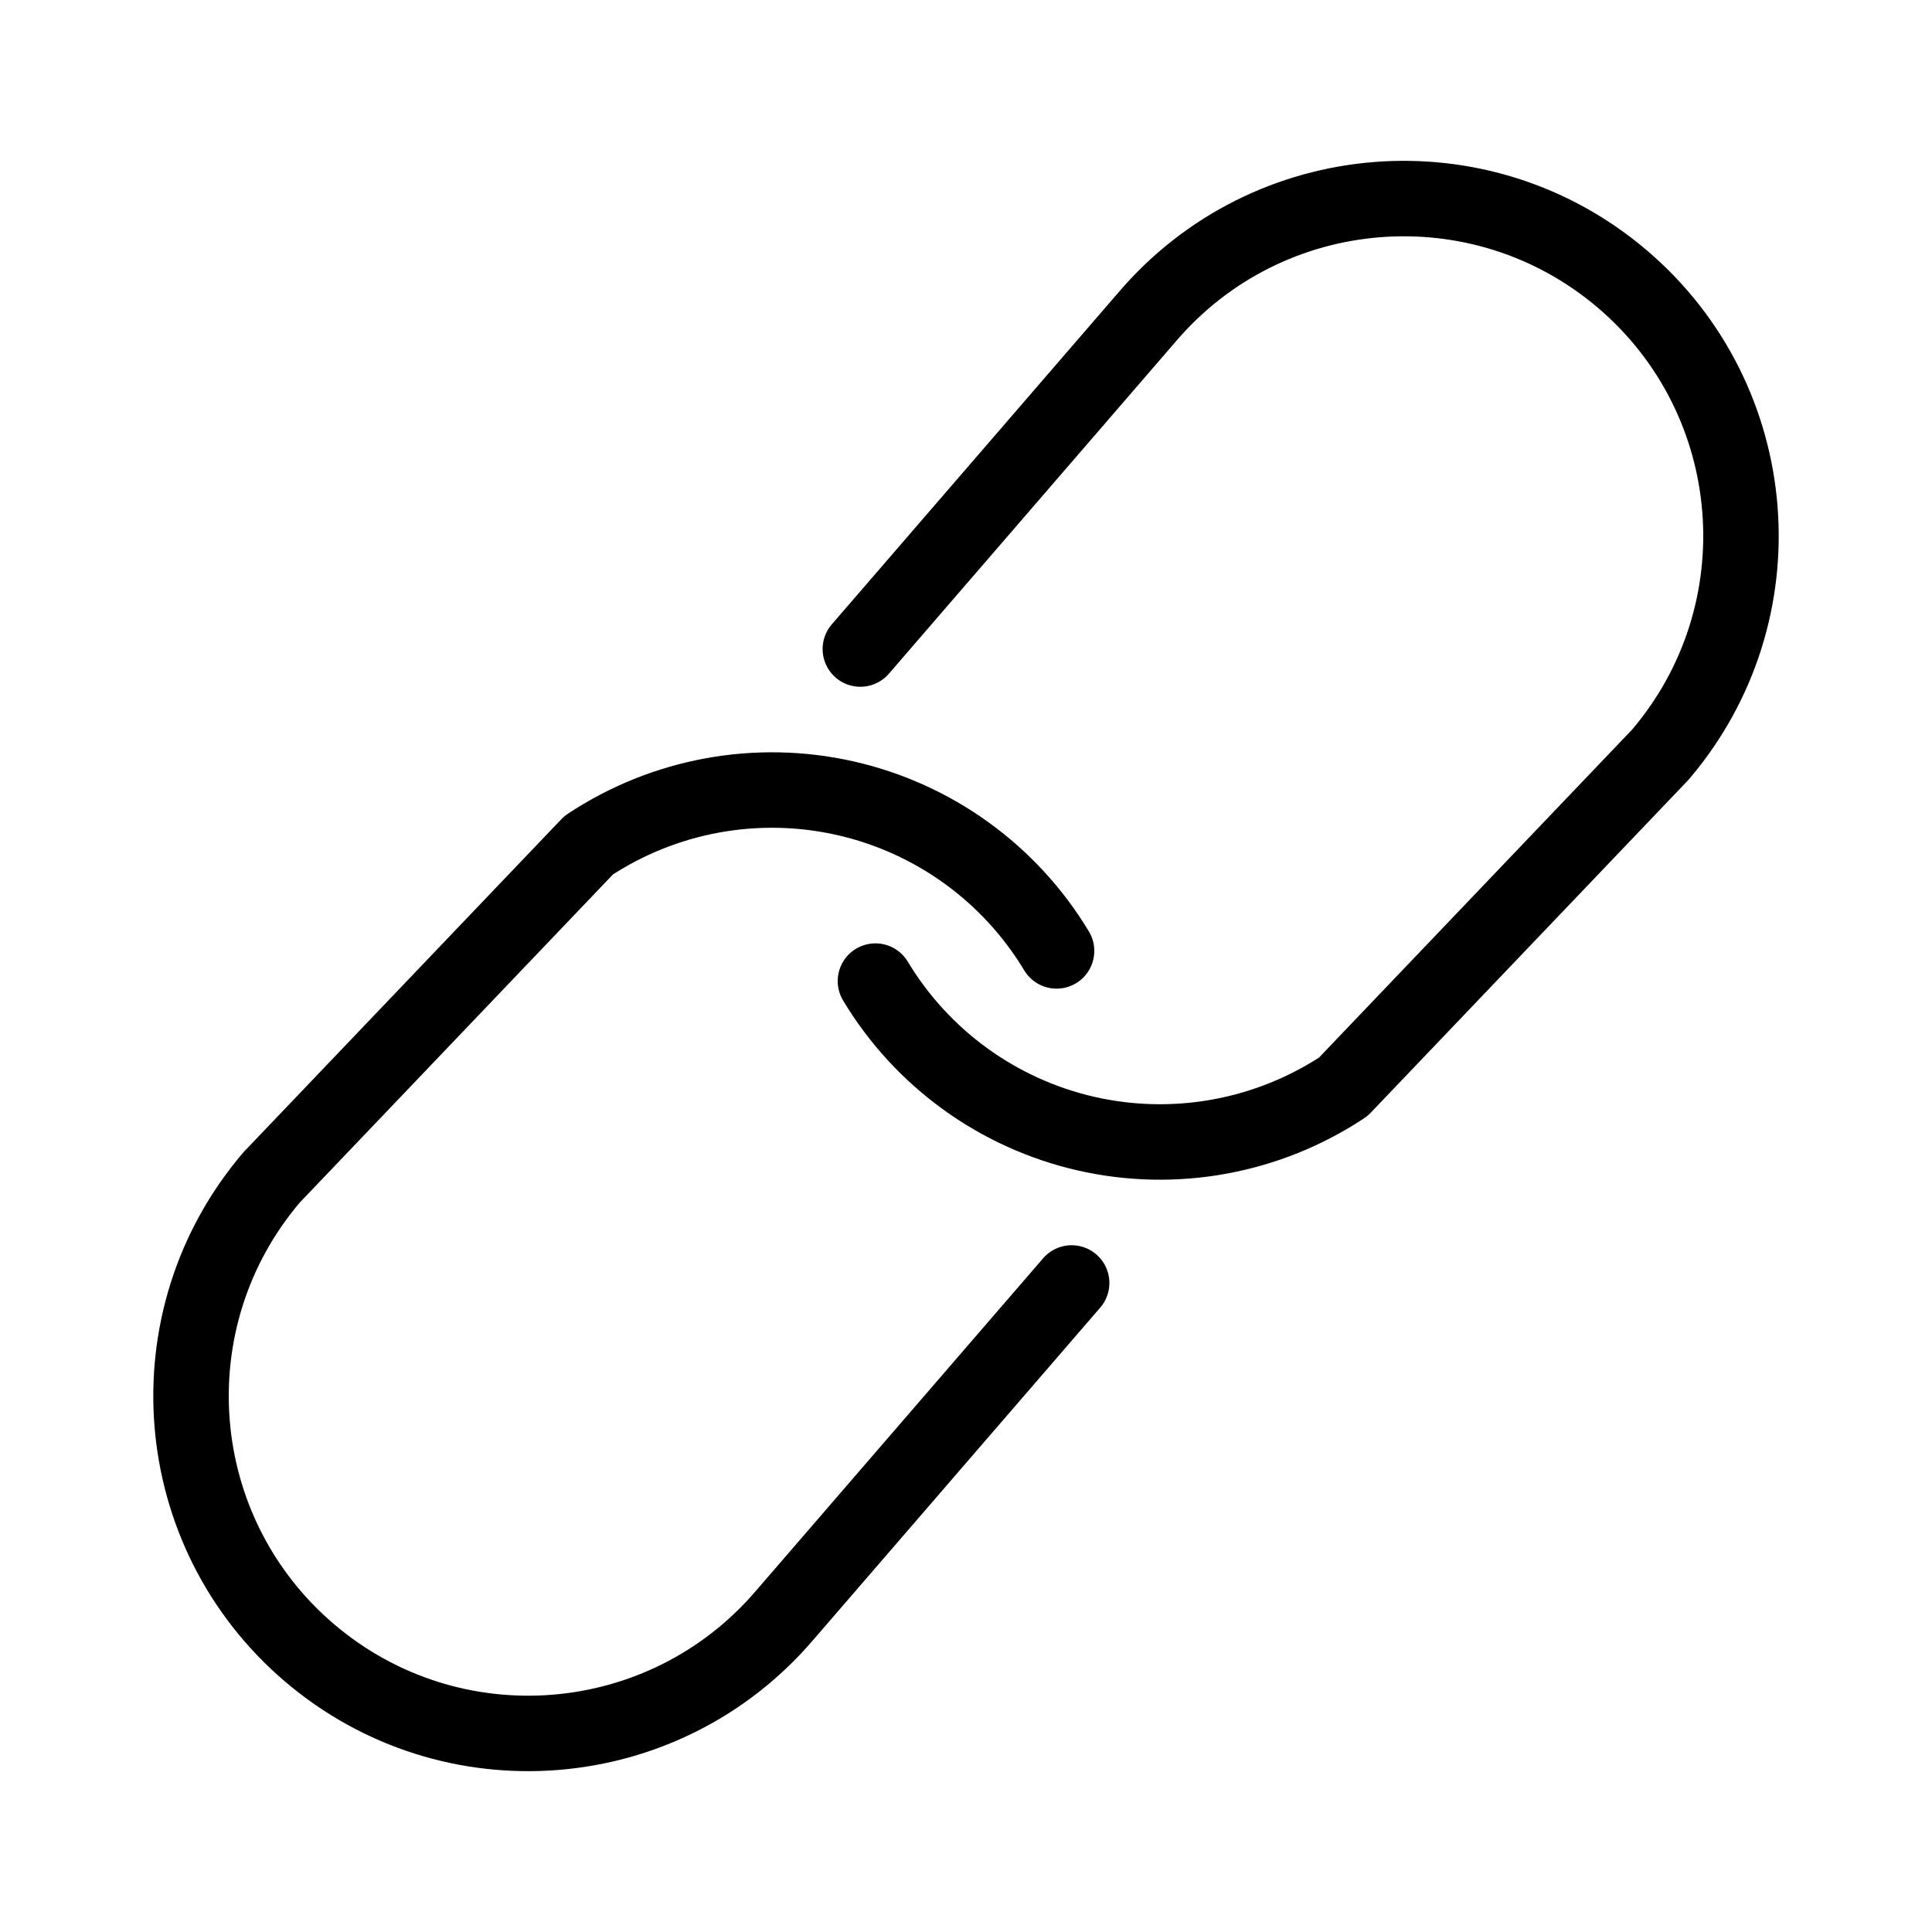
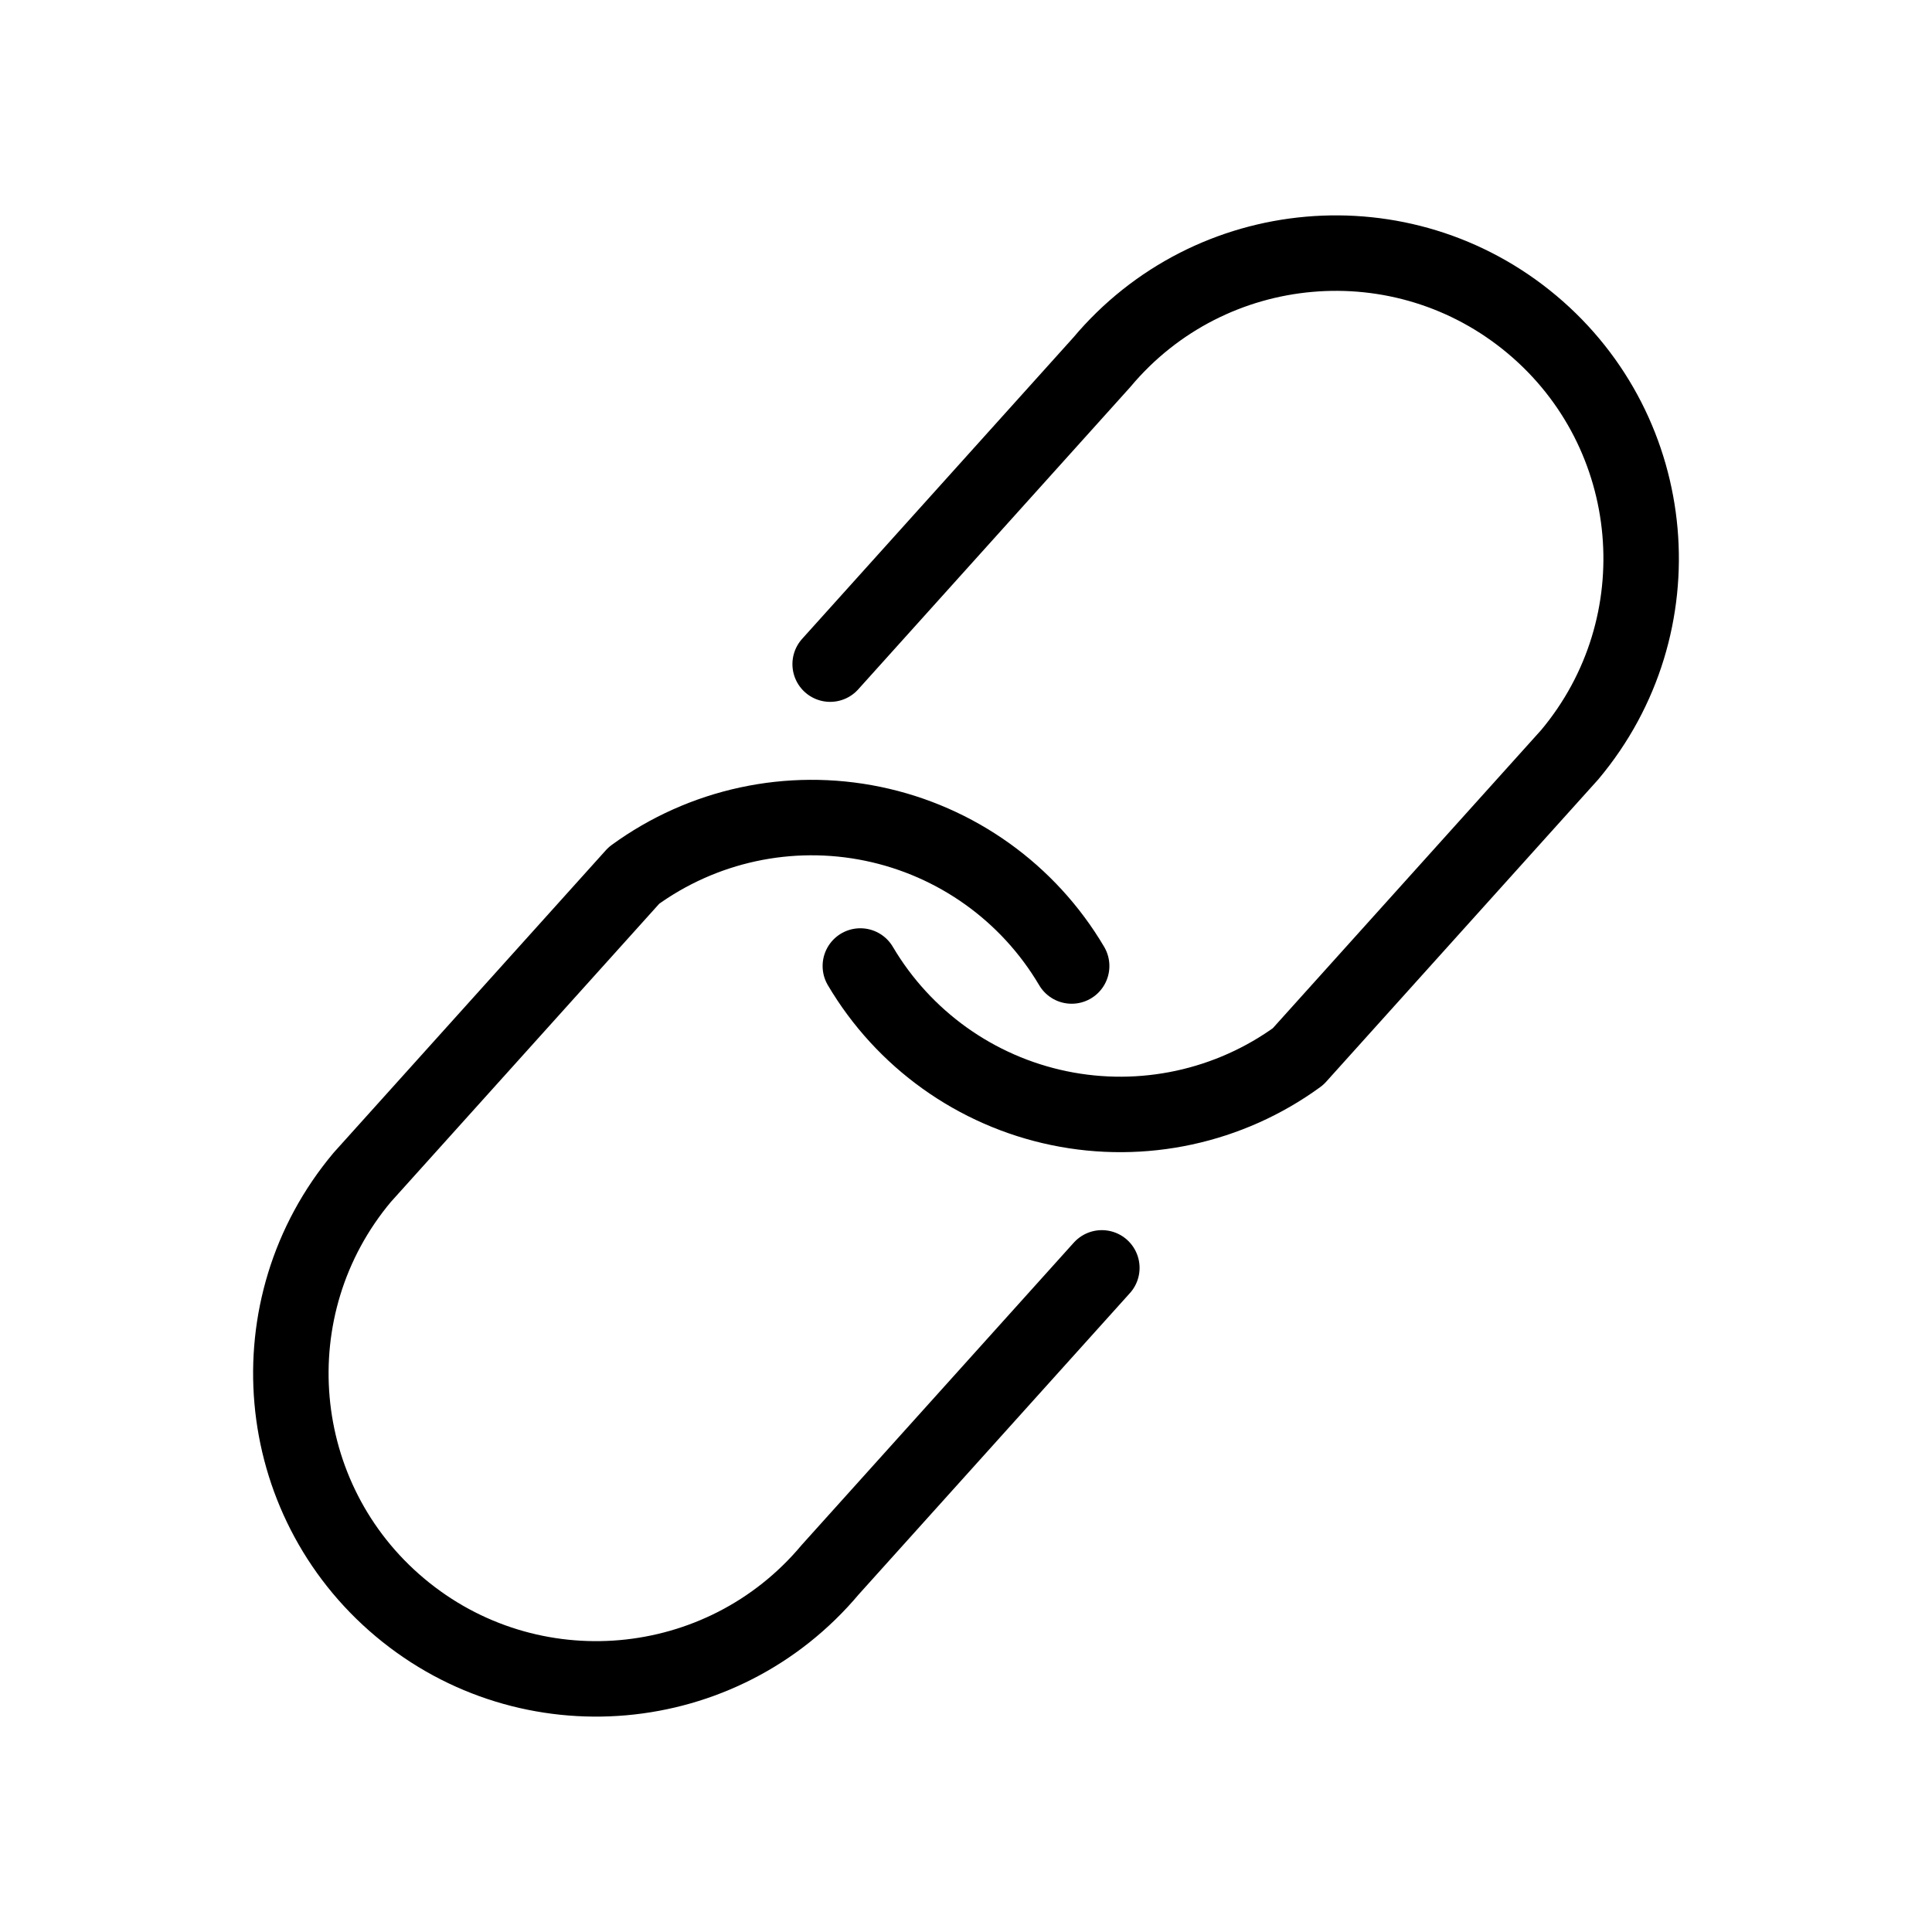
<svg xmlns="http://www.w3.org/2000/svg" viewBox="0 0 128 128" fill="none" stroke="#000" stroke-width="5" stroke-linecap="round" stroke-linejoin="round">
  <symbol id="a" viewBox="0 0 128 128">
-     <path d="M58 65a22 22 100 0 0 31 7l21-22a22 22 100 0 0-34-29L57 43" />
+     <path d="M57 64a20 20 90 0 0 29 6l18-20a20 20 90 0 0-31-26L55 44" />
  </symbol>
  <use href="#a" />
  <use href="#a" transform="rotate(180 64 64)" />
</svg>
